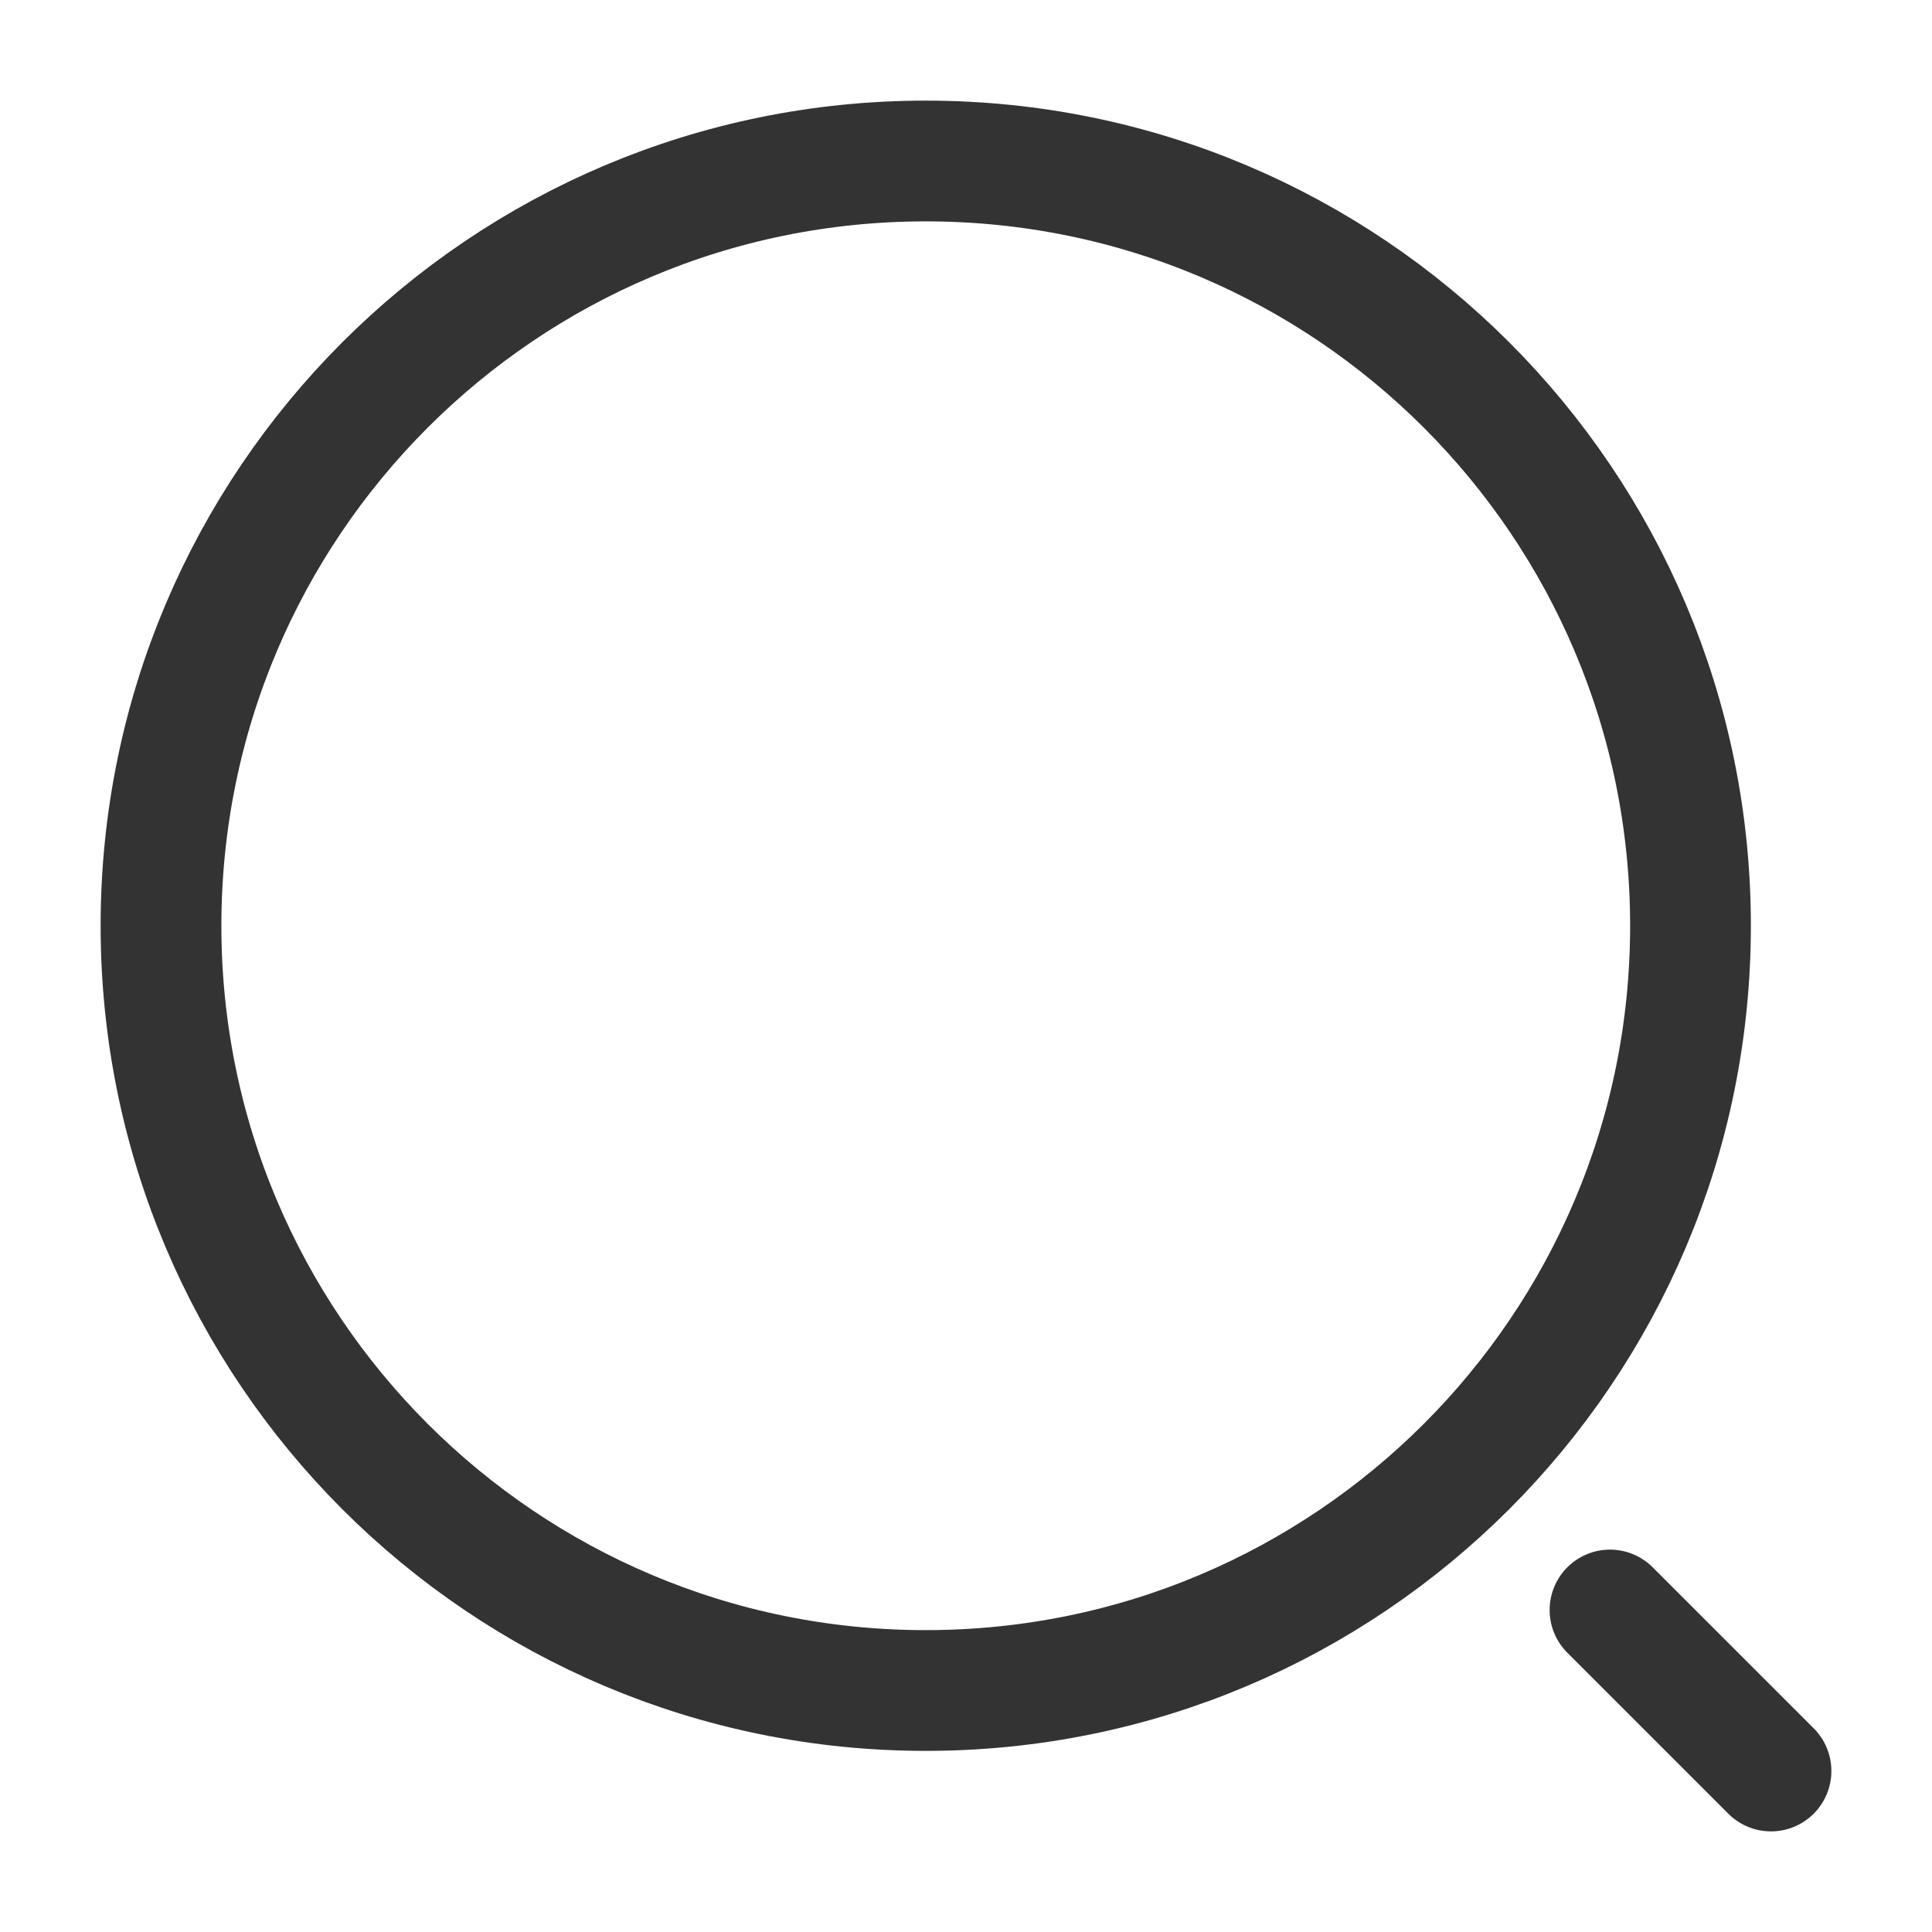
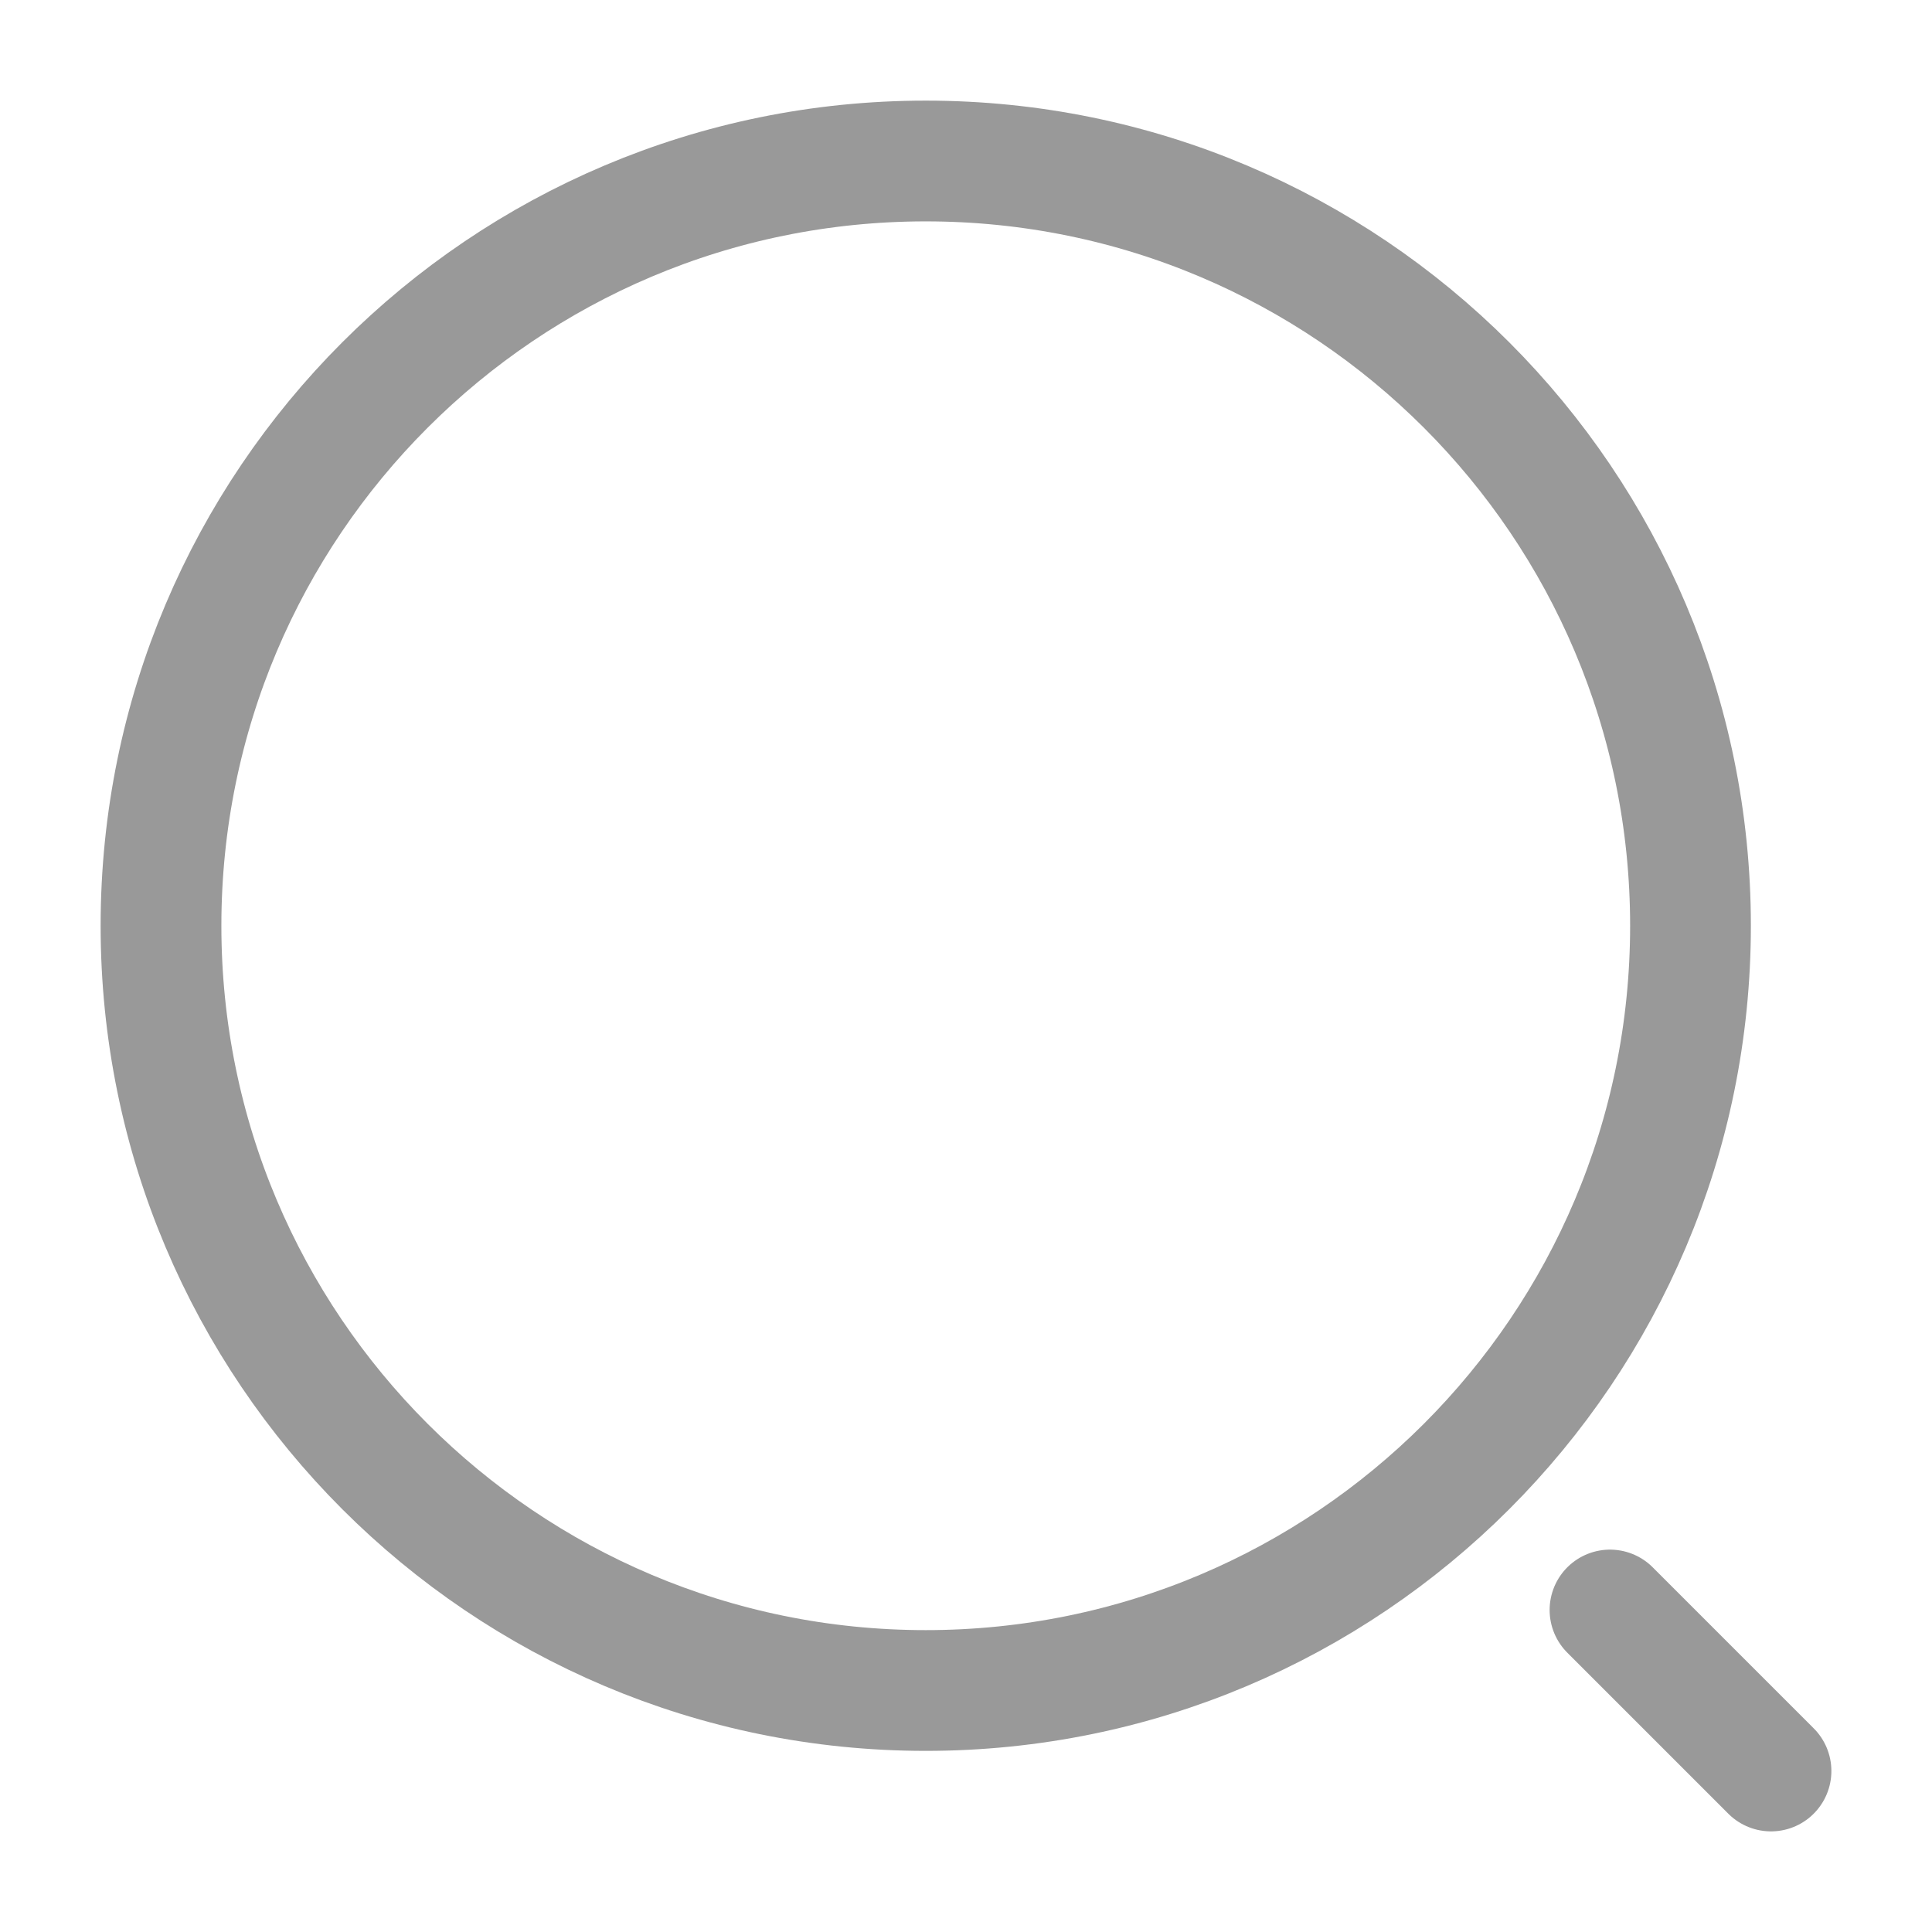
<svg xmlns="http://www.w3.org/2000/svg" width="24" height="24" viewBox="0 0 24 24" fill="none">
-   <path d="M11.5 21C16.747 21 21 16.747 21 11.5C21 6.253 16.747 2 11.5 2C6.253 2 2 6.253 2 11.5C2 16.747 6.253 21 11.5 21Z" stroke="#333333" stroke-width="1.5" stroke-linecap="round" stroke-linejoin="round" />
-   <path d="M22 22L20 20" stroke="#333333" stroke-width="1.5" stroke-linecap="round" stroke-linejoin="round" />
+   <path d="M11.5 21C16.747 21 21 16.747 21 11.5C21 6.253 16.747 2 11.5 2C6.253 2 2 6.253 2 11.5C2 16.747 6.253 21 11.5 21Z" stroke="hsla(0, 0%, 60%, 1)" stroke-width="1.5" stroke-linecap="round" stroke-linejoin="round" />
+   <path d="M22 22L20 20" stroke="hsla(0, 0%, 60%, 1)" stroke-width="1.5" stroke-linecap="round" stroke-linejoin="round" />
</svg>
